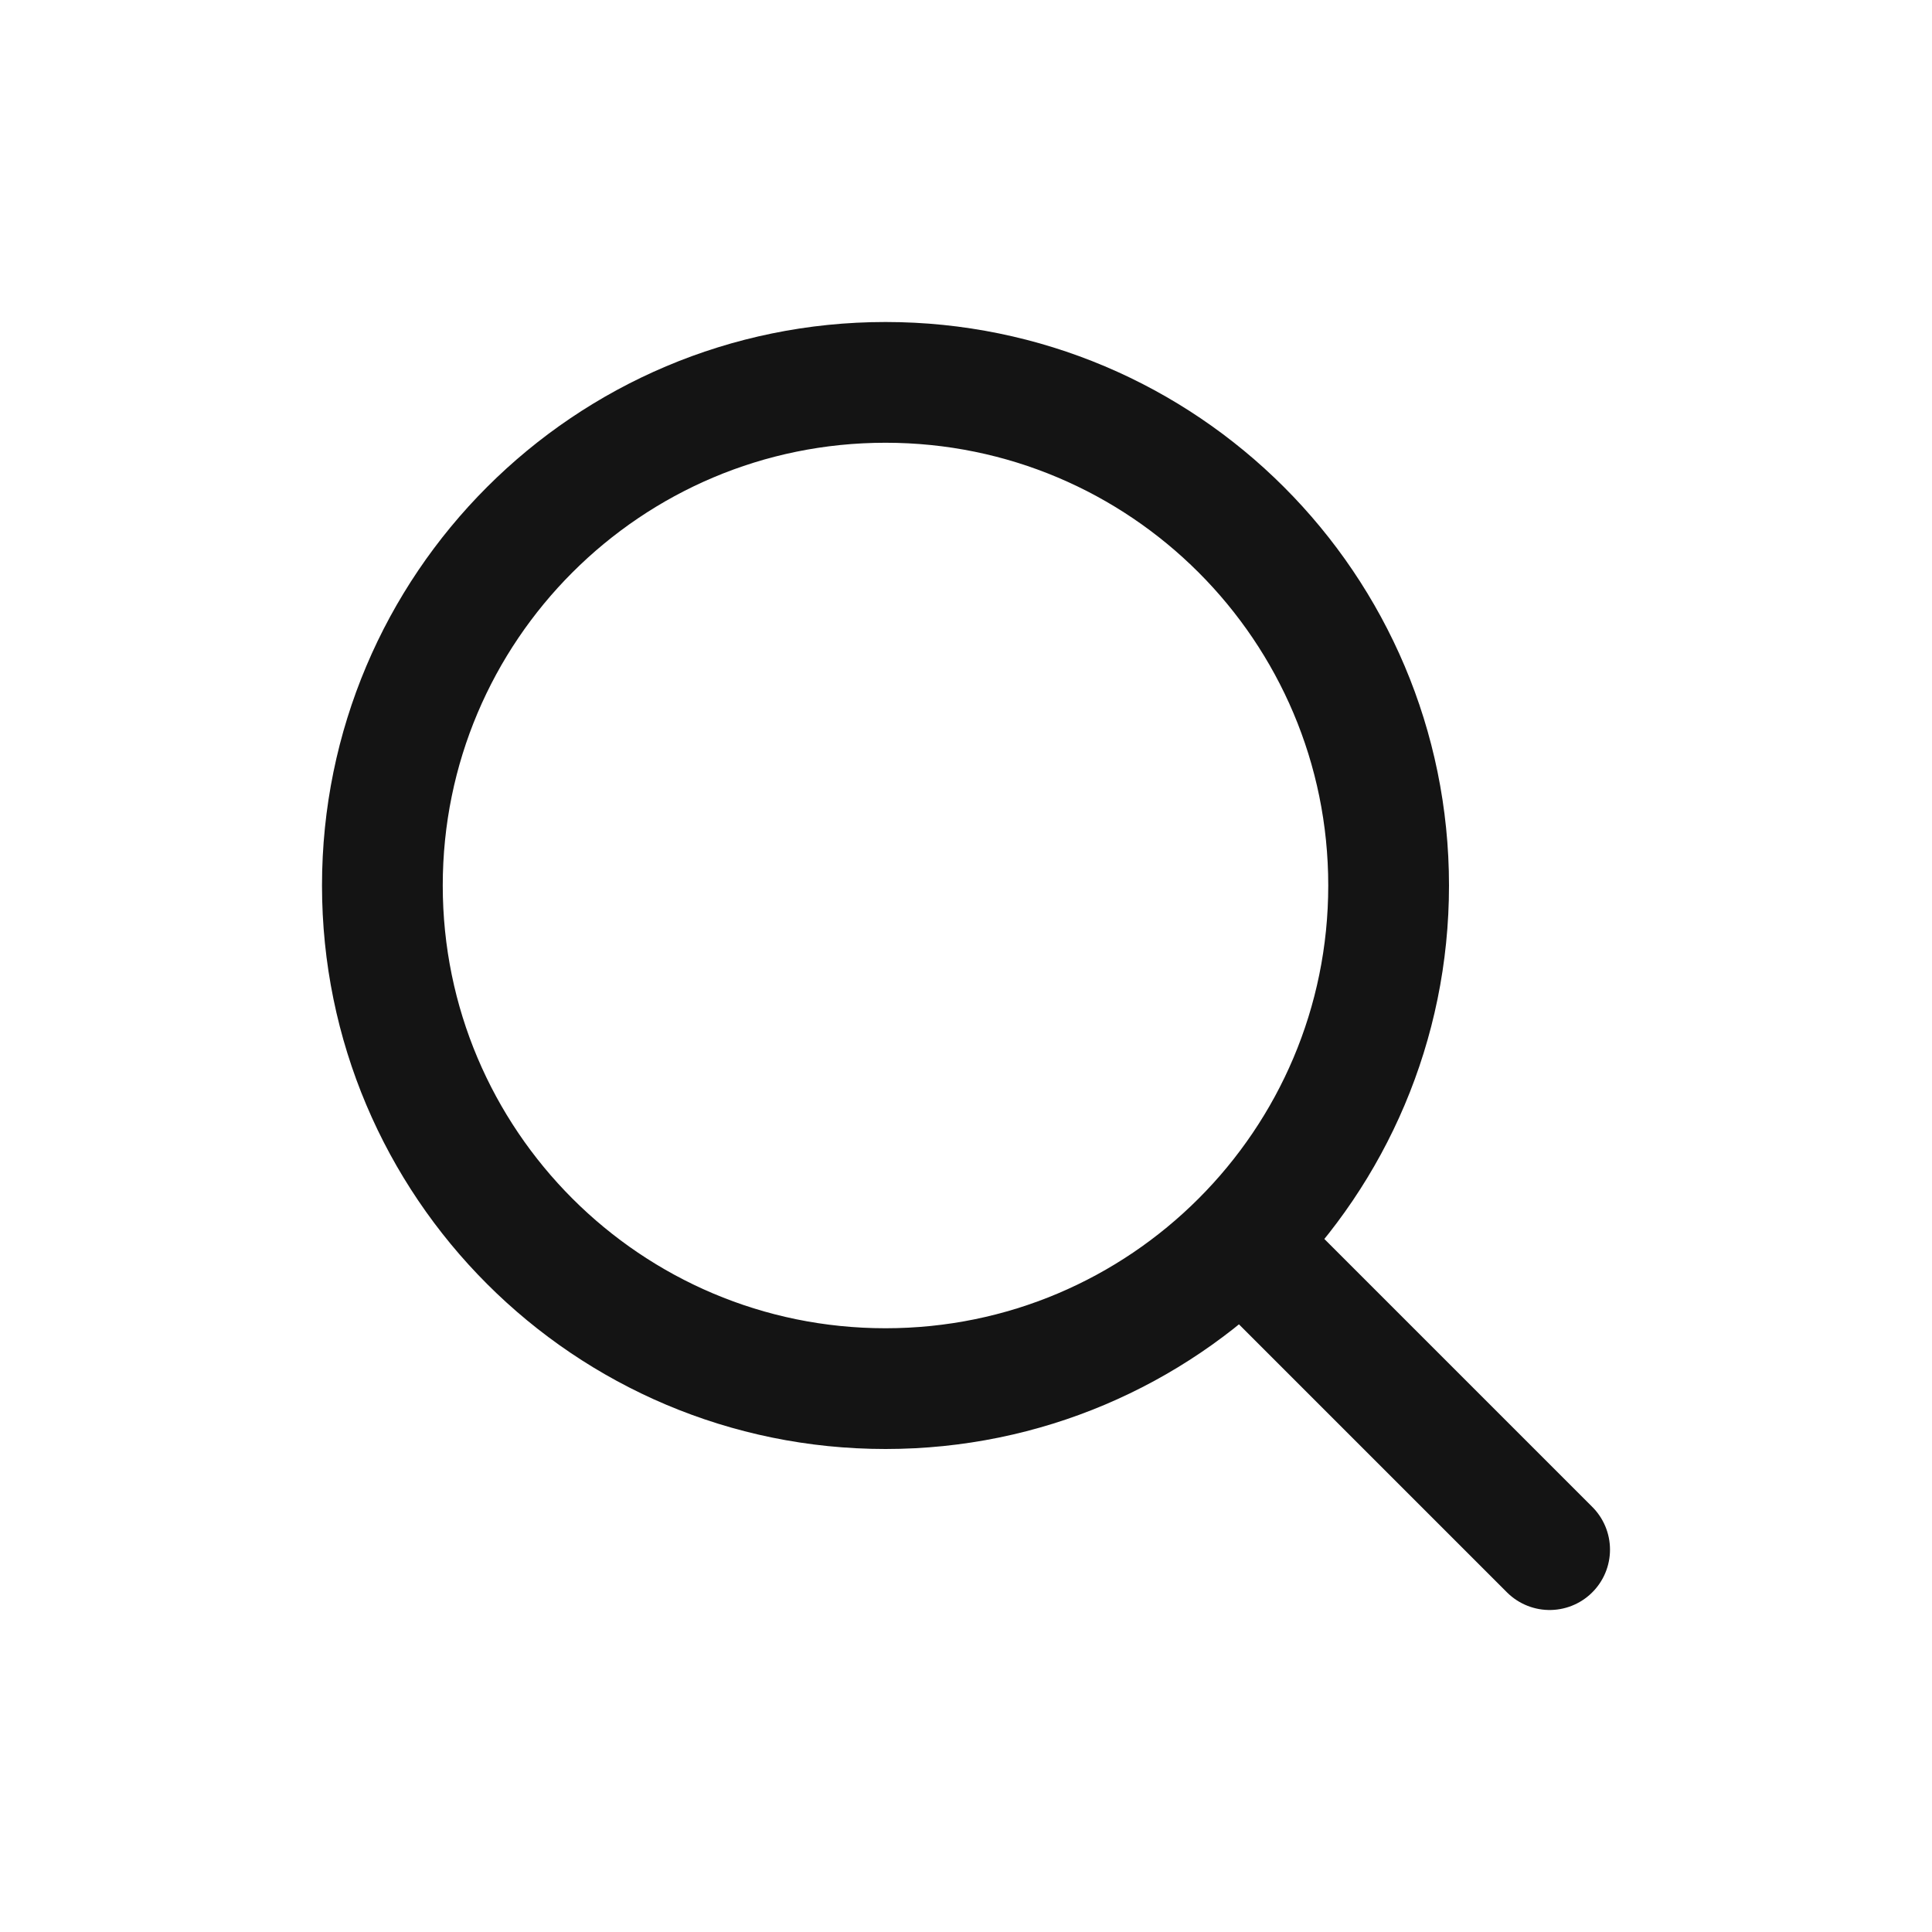
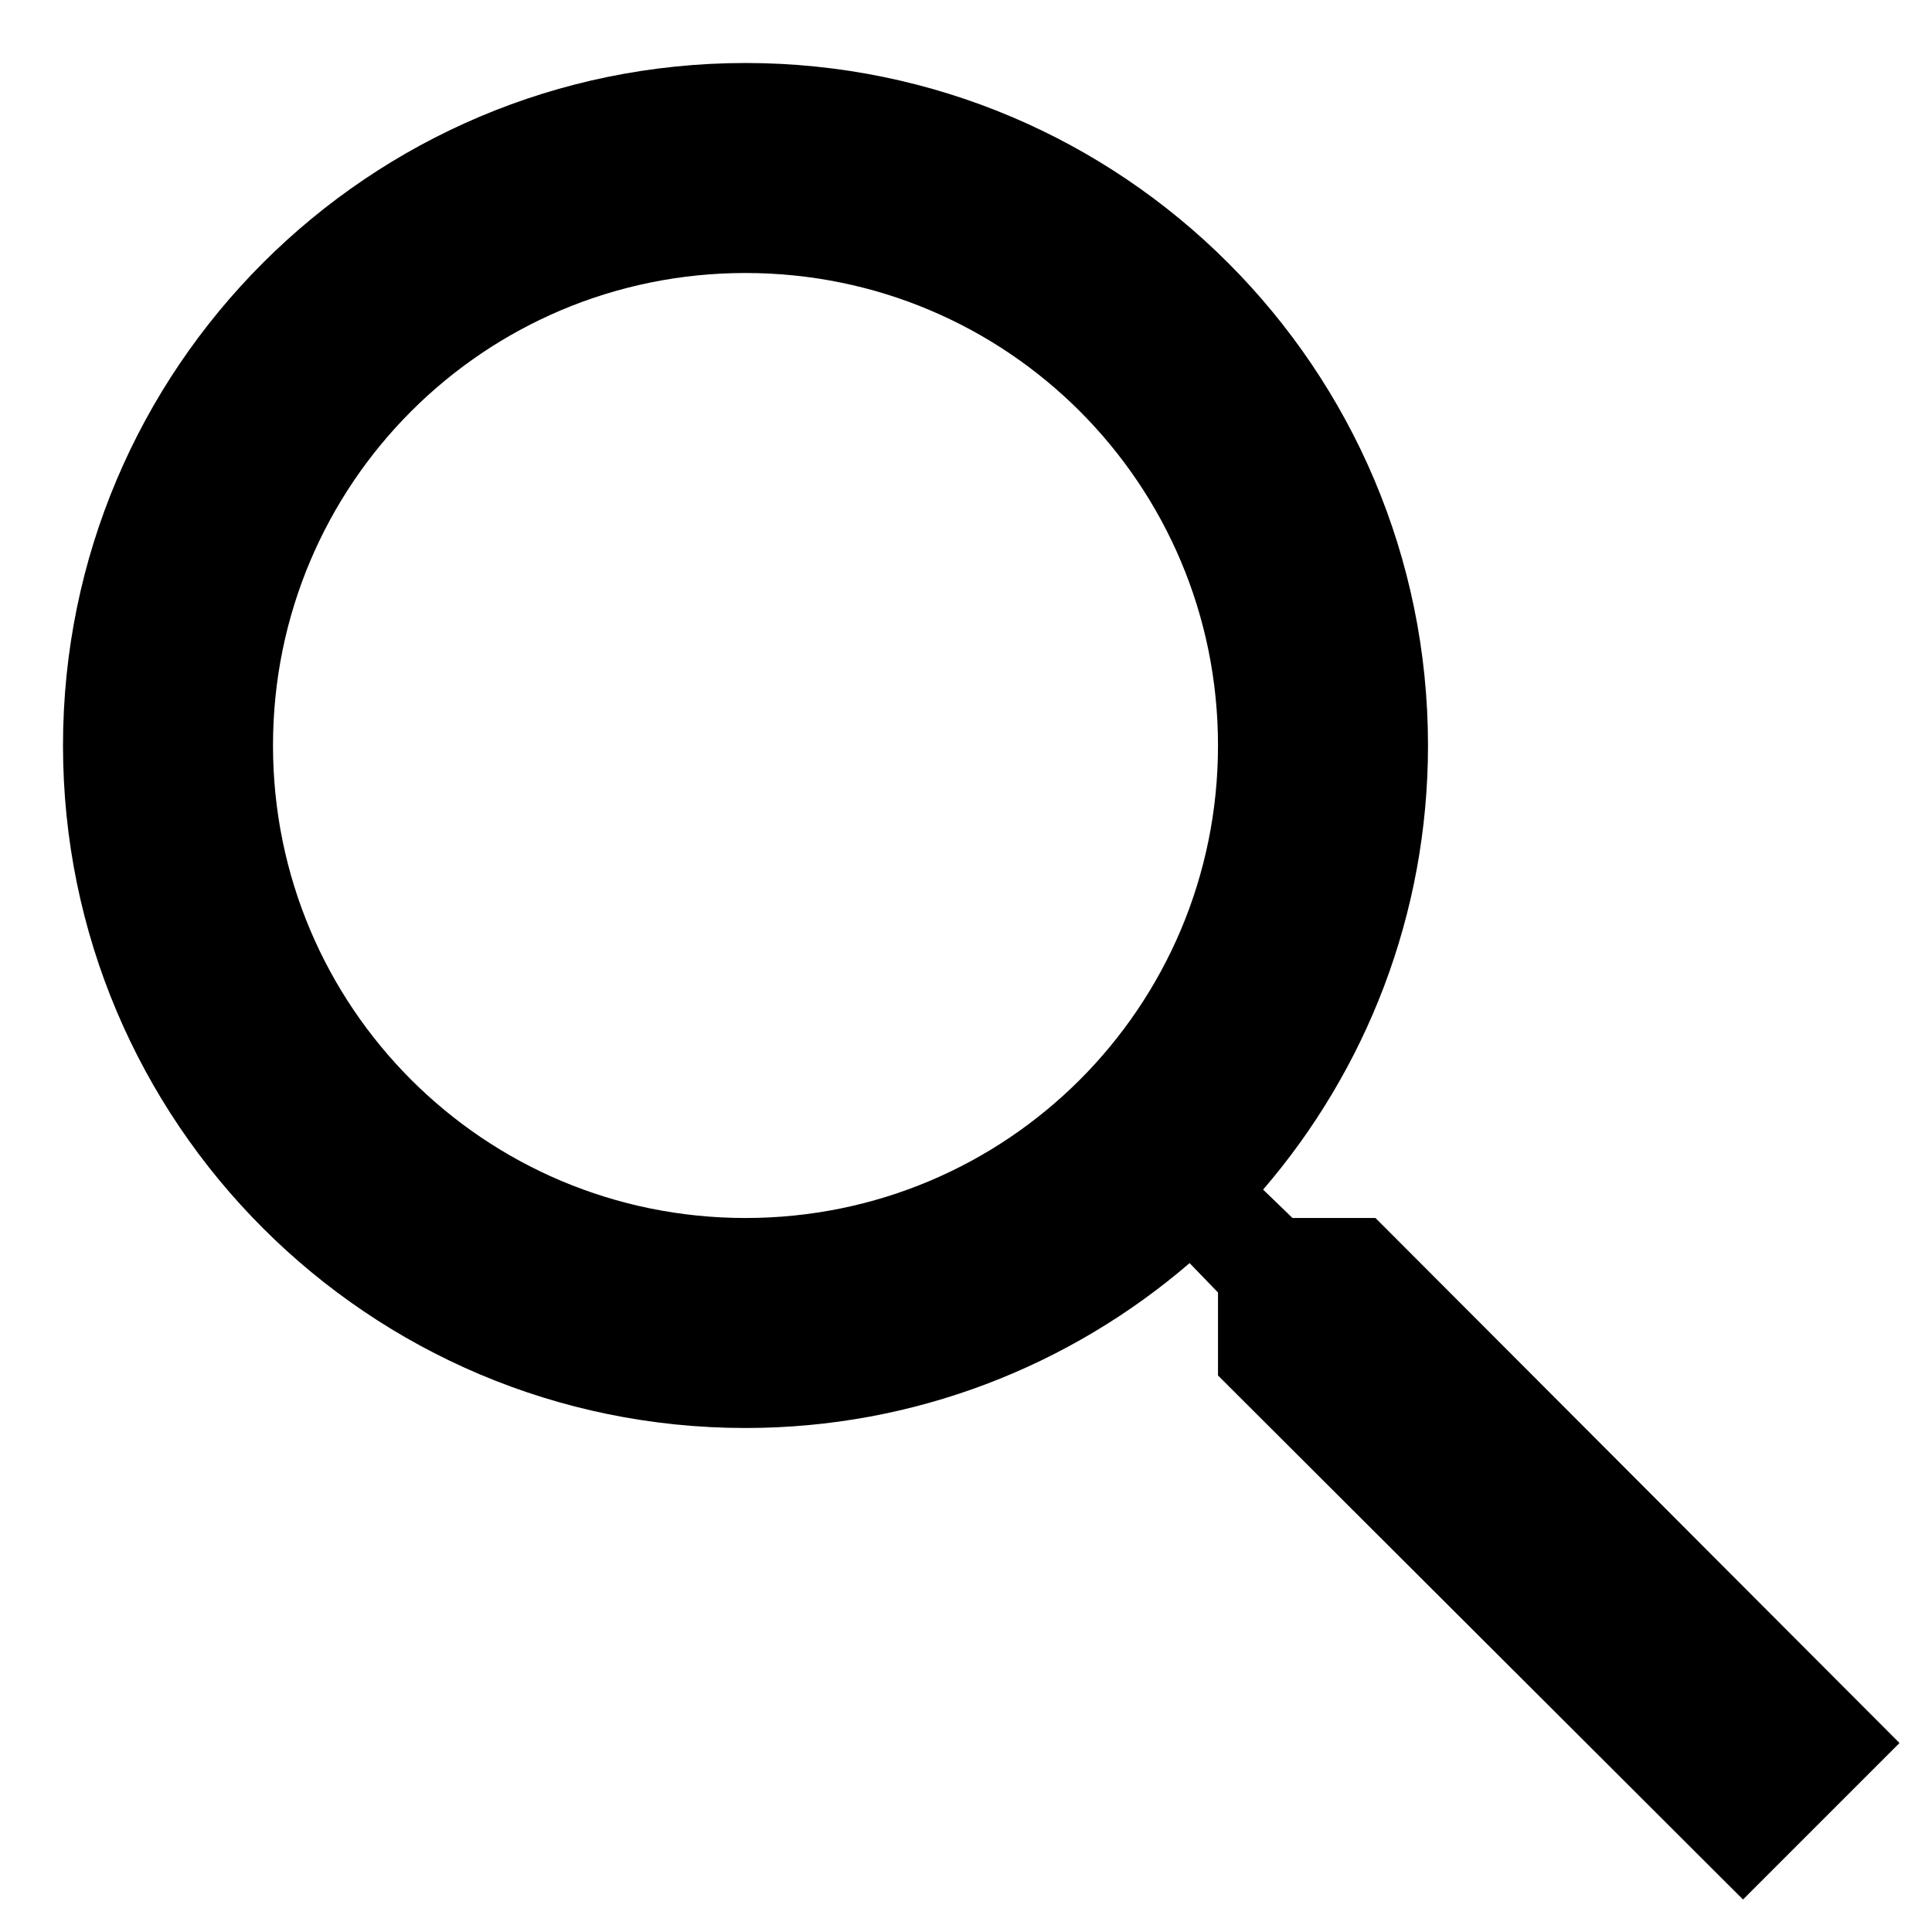
- <svg xmlns="http://www.w3.org/2000/svg" fill="none" height="24" viewBox="0 0 24 24" width="24">
-   <path d="m19.25 19.25-3.75-3.75m-10.75-4.5c0-3.452 2.798-6.25 6.25-6.25 3.452 0 6.25 2.798 6.25 6.25 0 3.452-2.798 6.25-6.25 6.25-3.452 0-6.25-2.798-6.25-6.25z" stroke="#141414" stroke-linecap="round" stroke-linejoin="round" stroke-width="1.5" />
+ <svg xmlns="http://www.w3.org/2000/svg" width="23" height="23" viewBox="0 0 23 23" fill="none">
+   <path d="M16.375 14.5H15.387L15.037 14.162C16.262 12.738 17 10.887 17 8.875C17 4.388 13.363 0.75 8.875 0.75C4.388 0.75 0.75 4.388 0.75 8.875C0.75 13.363 4.388 17 8.875 17C10.887 17 12.738 16.262 14.162 15.037L14.5 15.387V16.375L20.75 22.613L22.613 20.75L16.375 14.5ZM8.875 14.5C5.763 14.5 3.25 11.988 3.25 8.875C3.25 5.763 5.763 3.25 8.875 3.25C11.988 3.25 14.5 5.763 14.5 8.875C14.5 11.988 11.988 14.5 8.875 14.5Z" fill="black" />
</svg>
